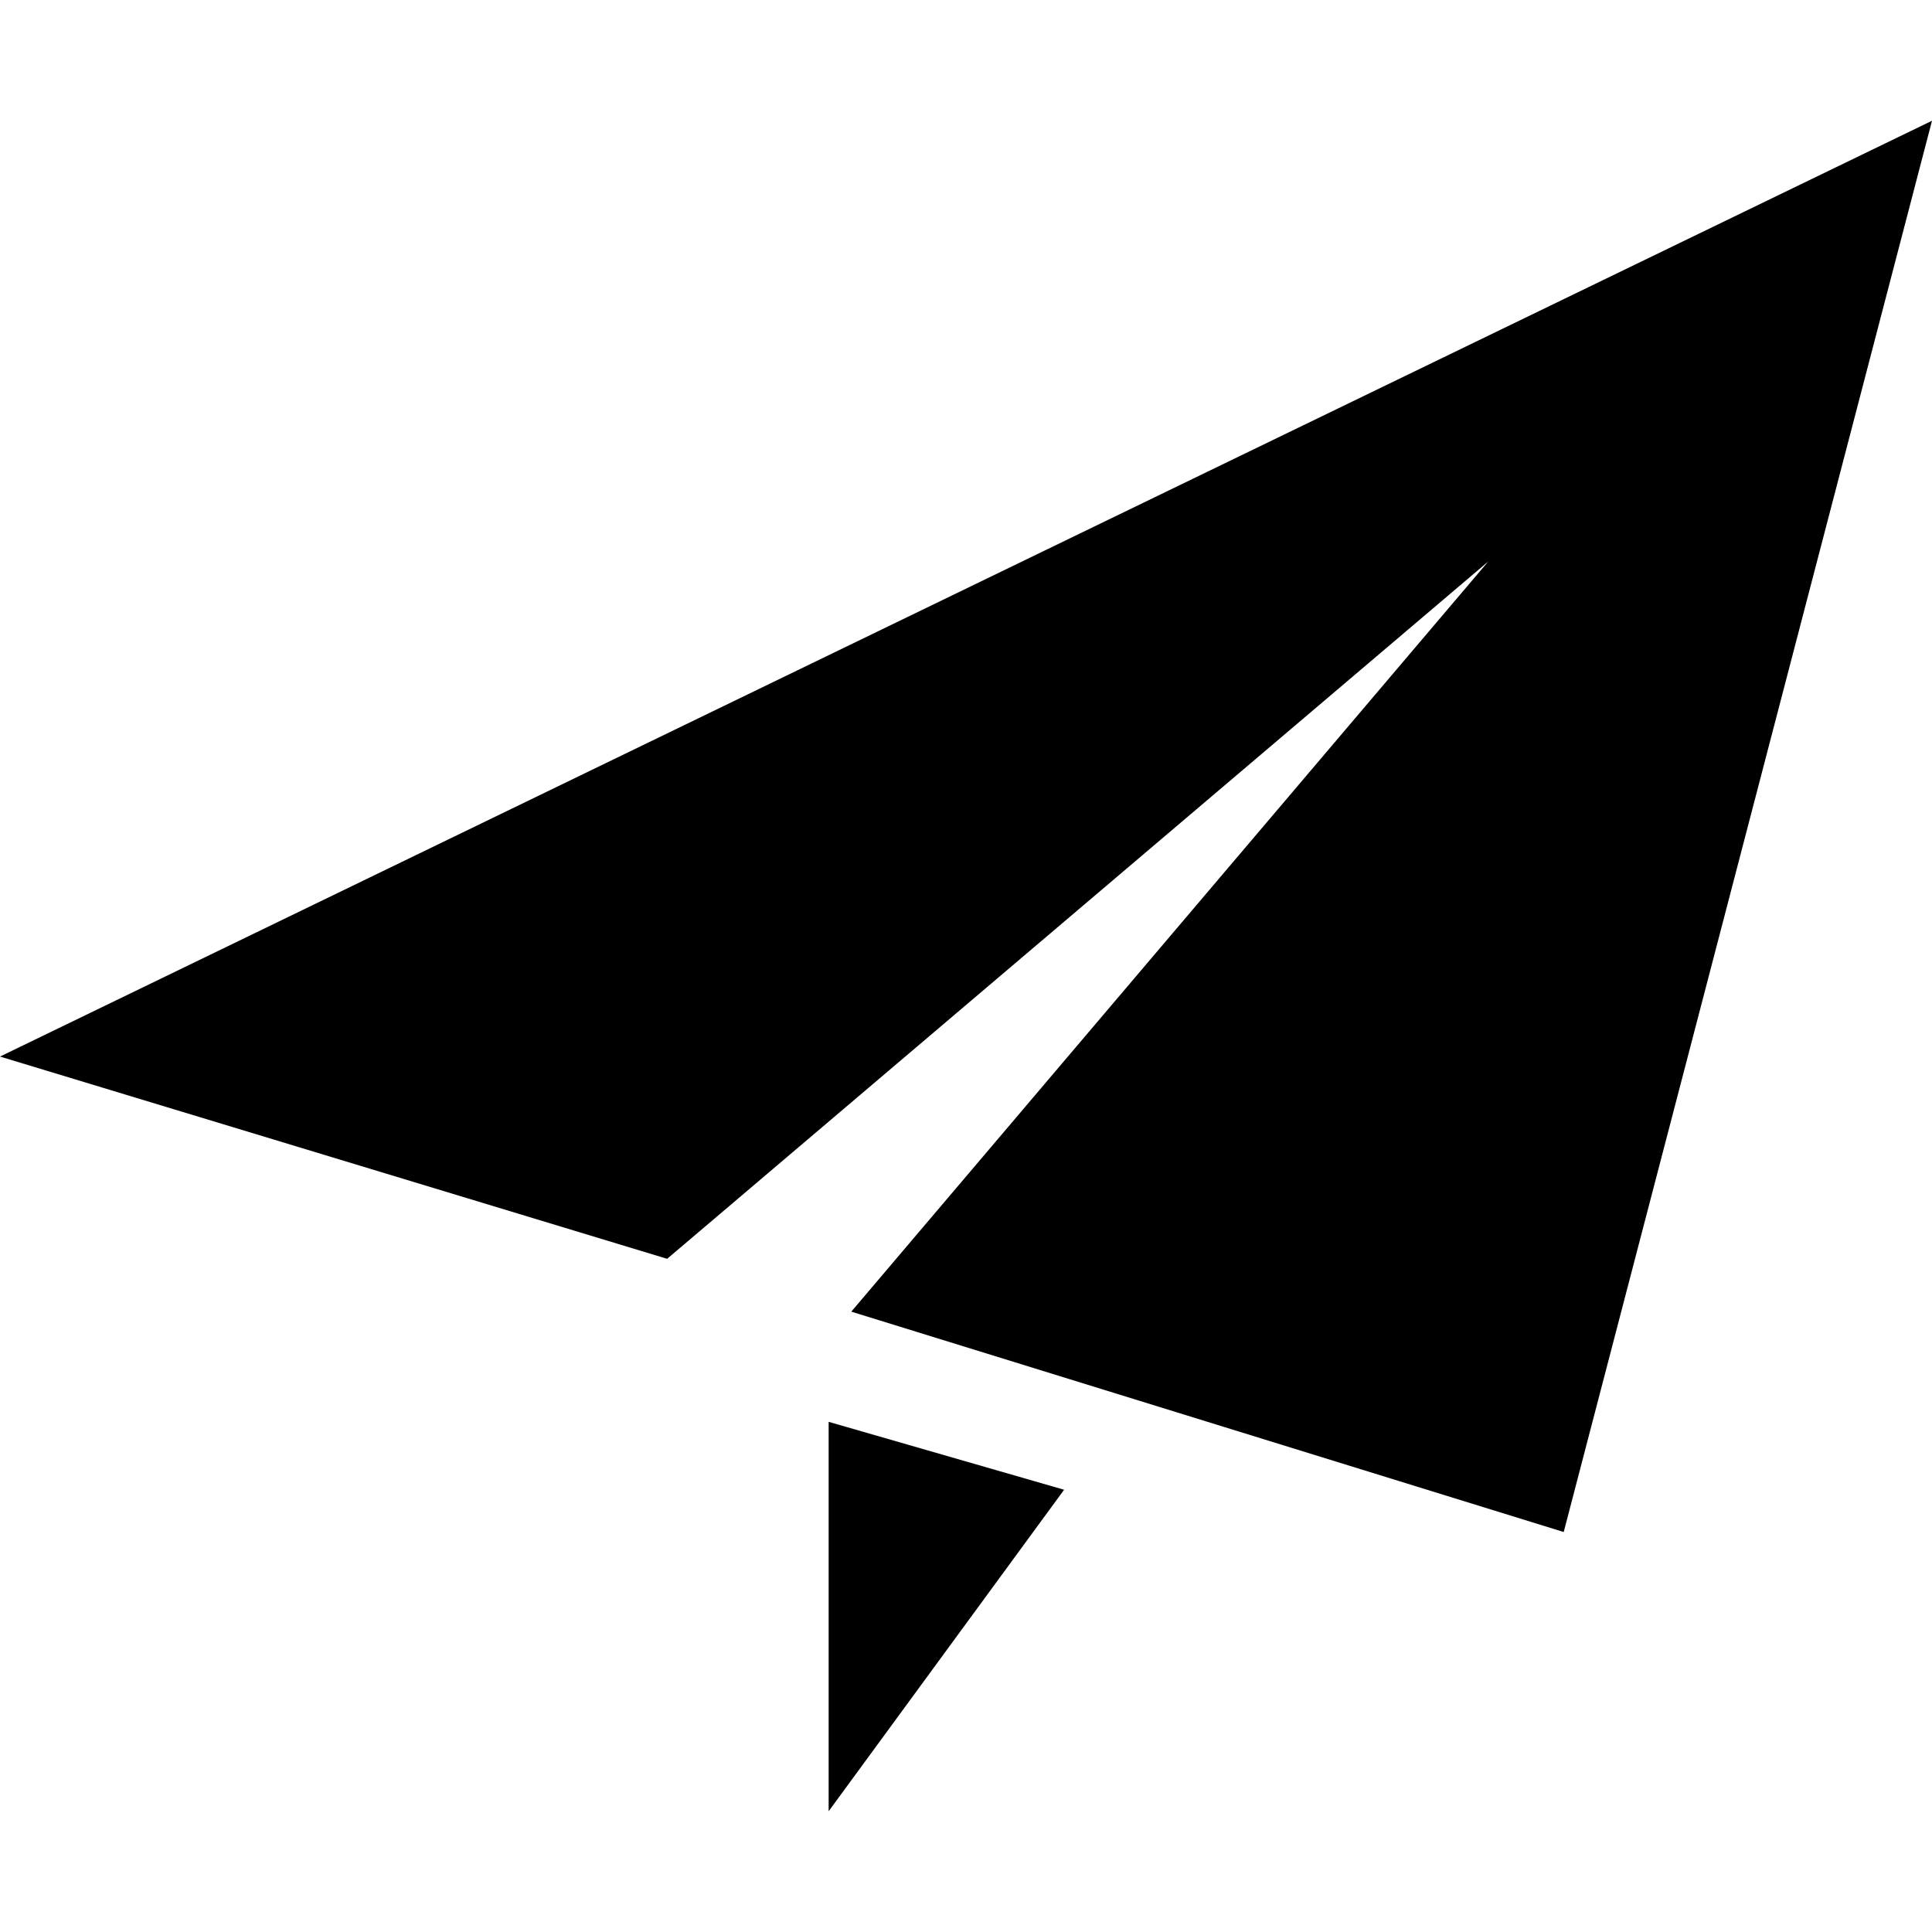
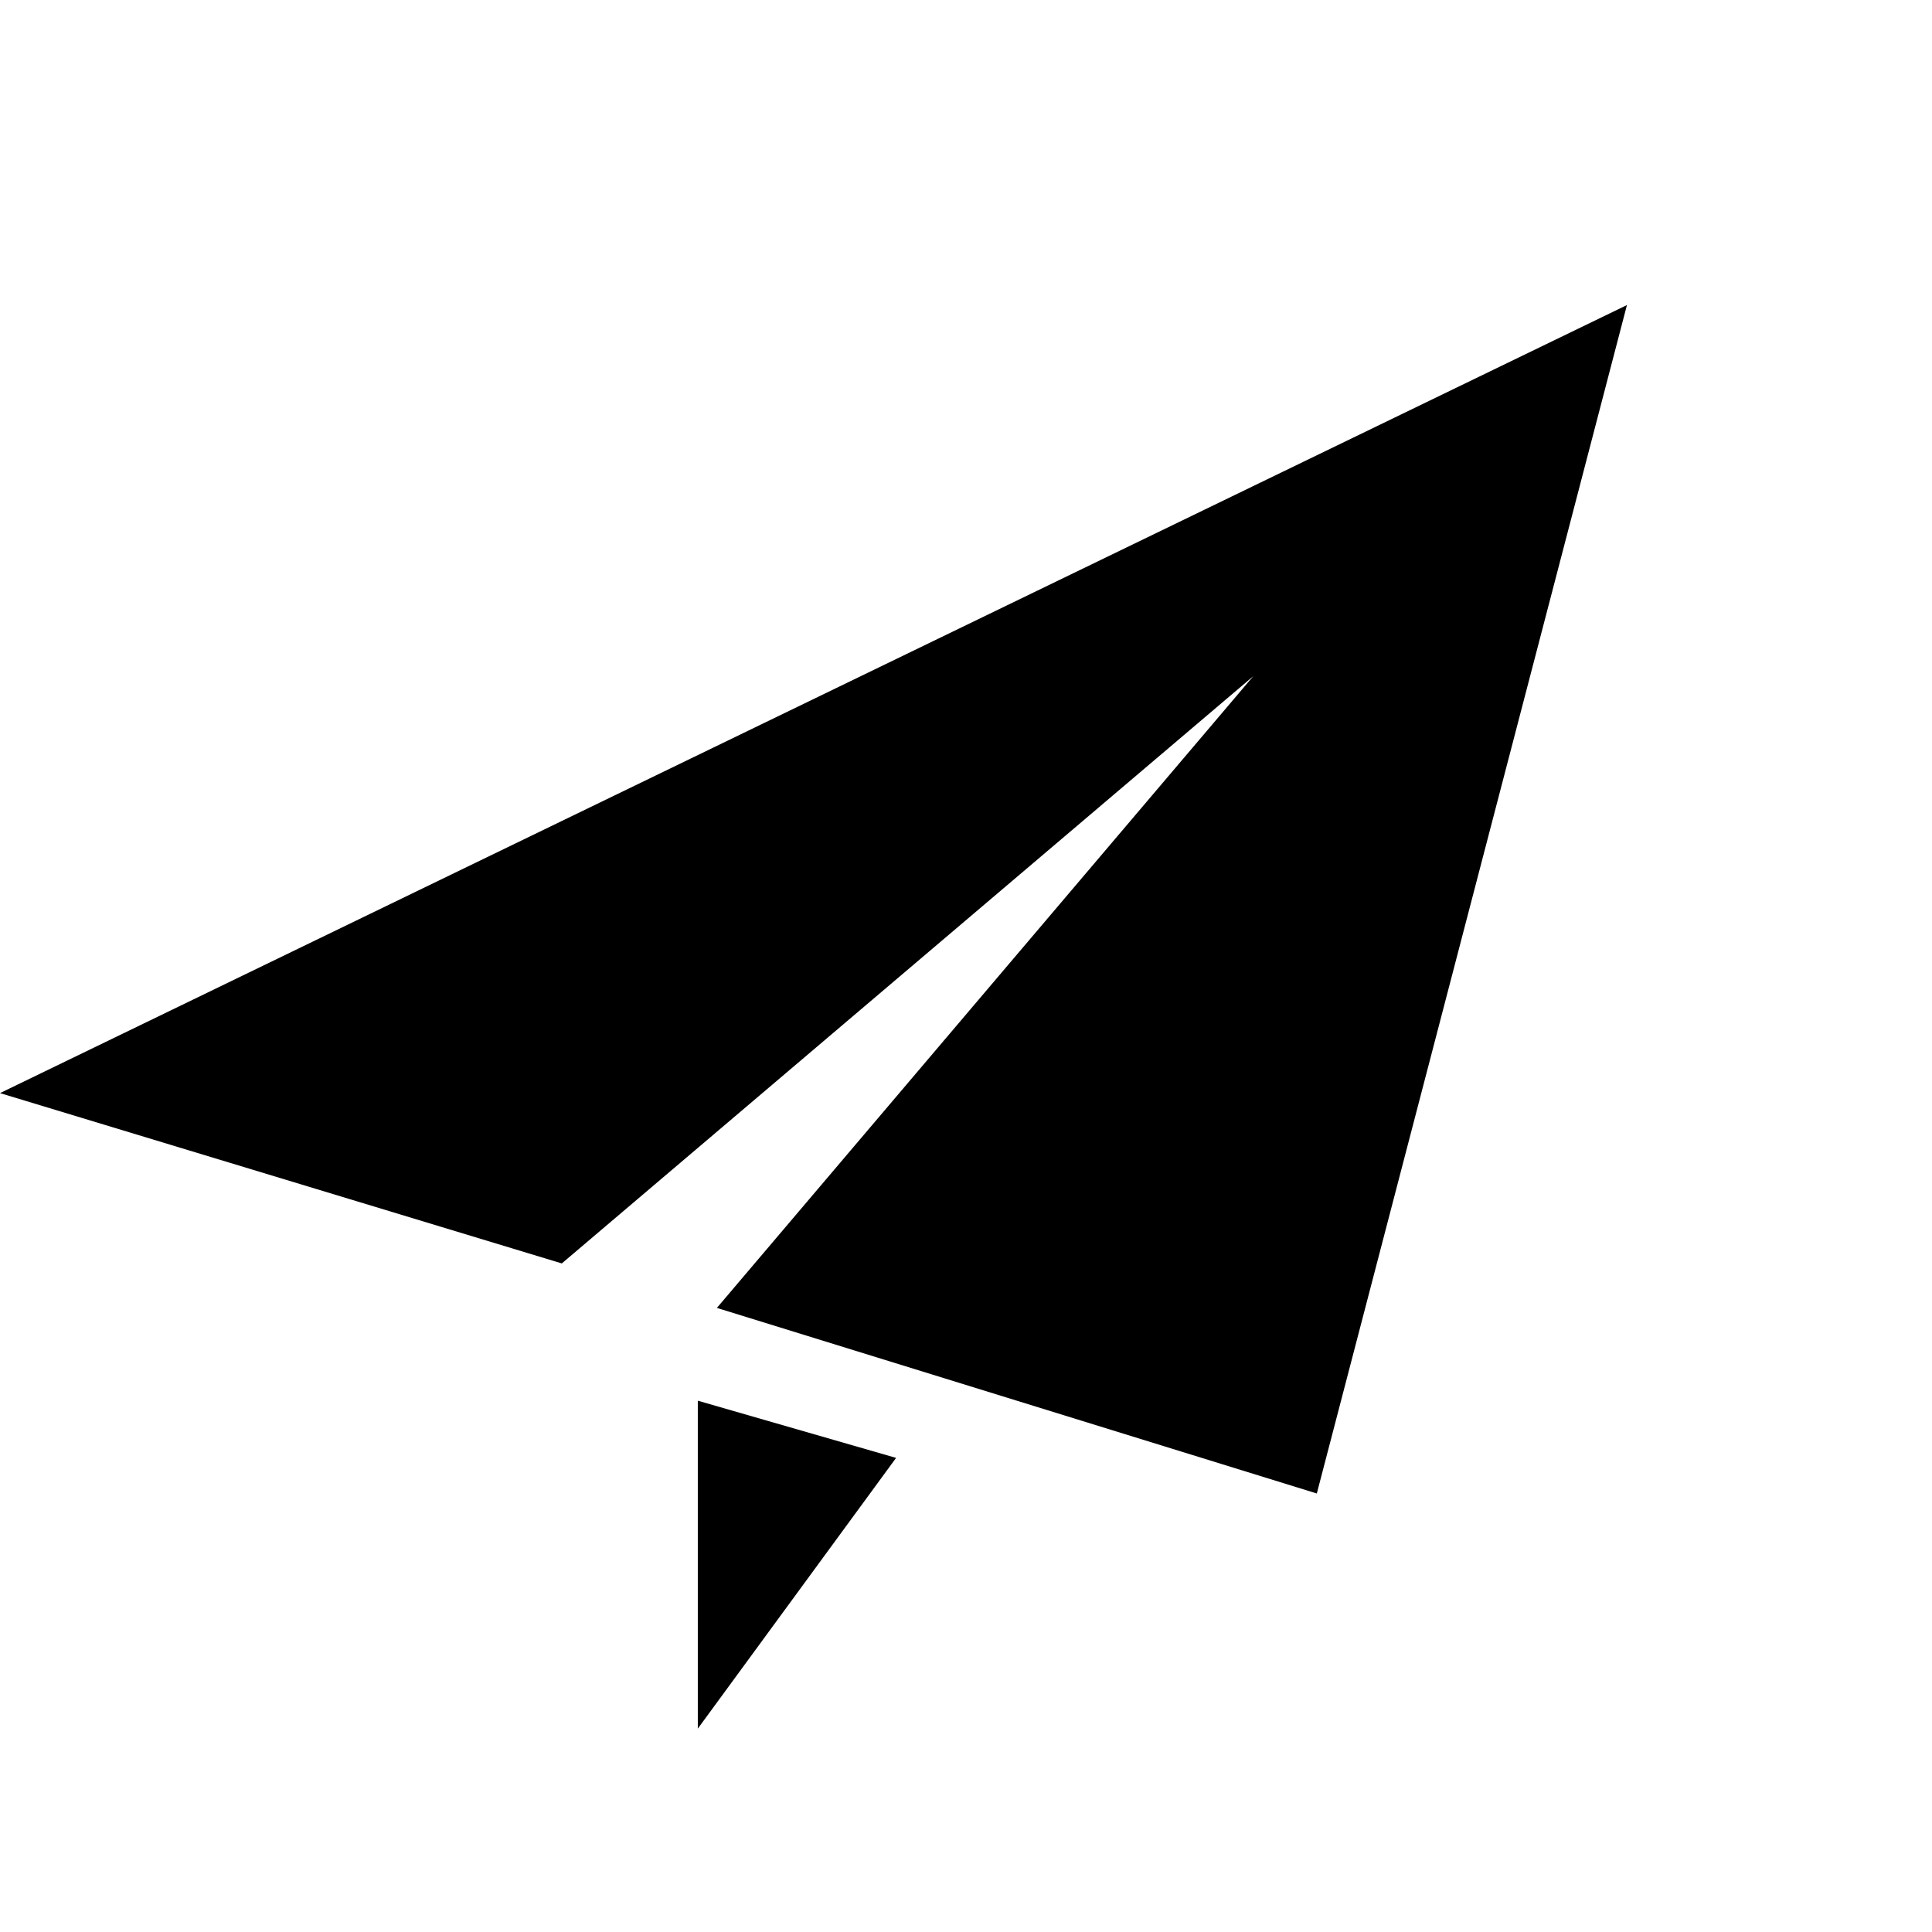
- <svg xmlns="http://www.w3.org/2000/svg" version="1.1" viewBox="0 0 32 32">
+ <svg xmlns="http://www.w3.org/2000/svg" version="1.1" viewBox="0 -4 38 38">
  <path d="M13.725 30l3.9-5.325-3.9-1.125v6.45zM0 17.5l11.050 3.35 13.6-11.55-10.55 12.425 11.8 3.65 6.1-23.375-32 15.5z" />
</svg>
